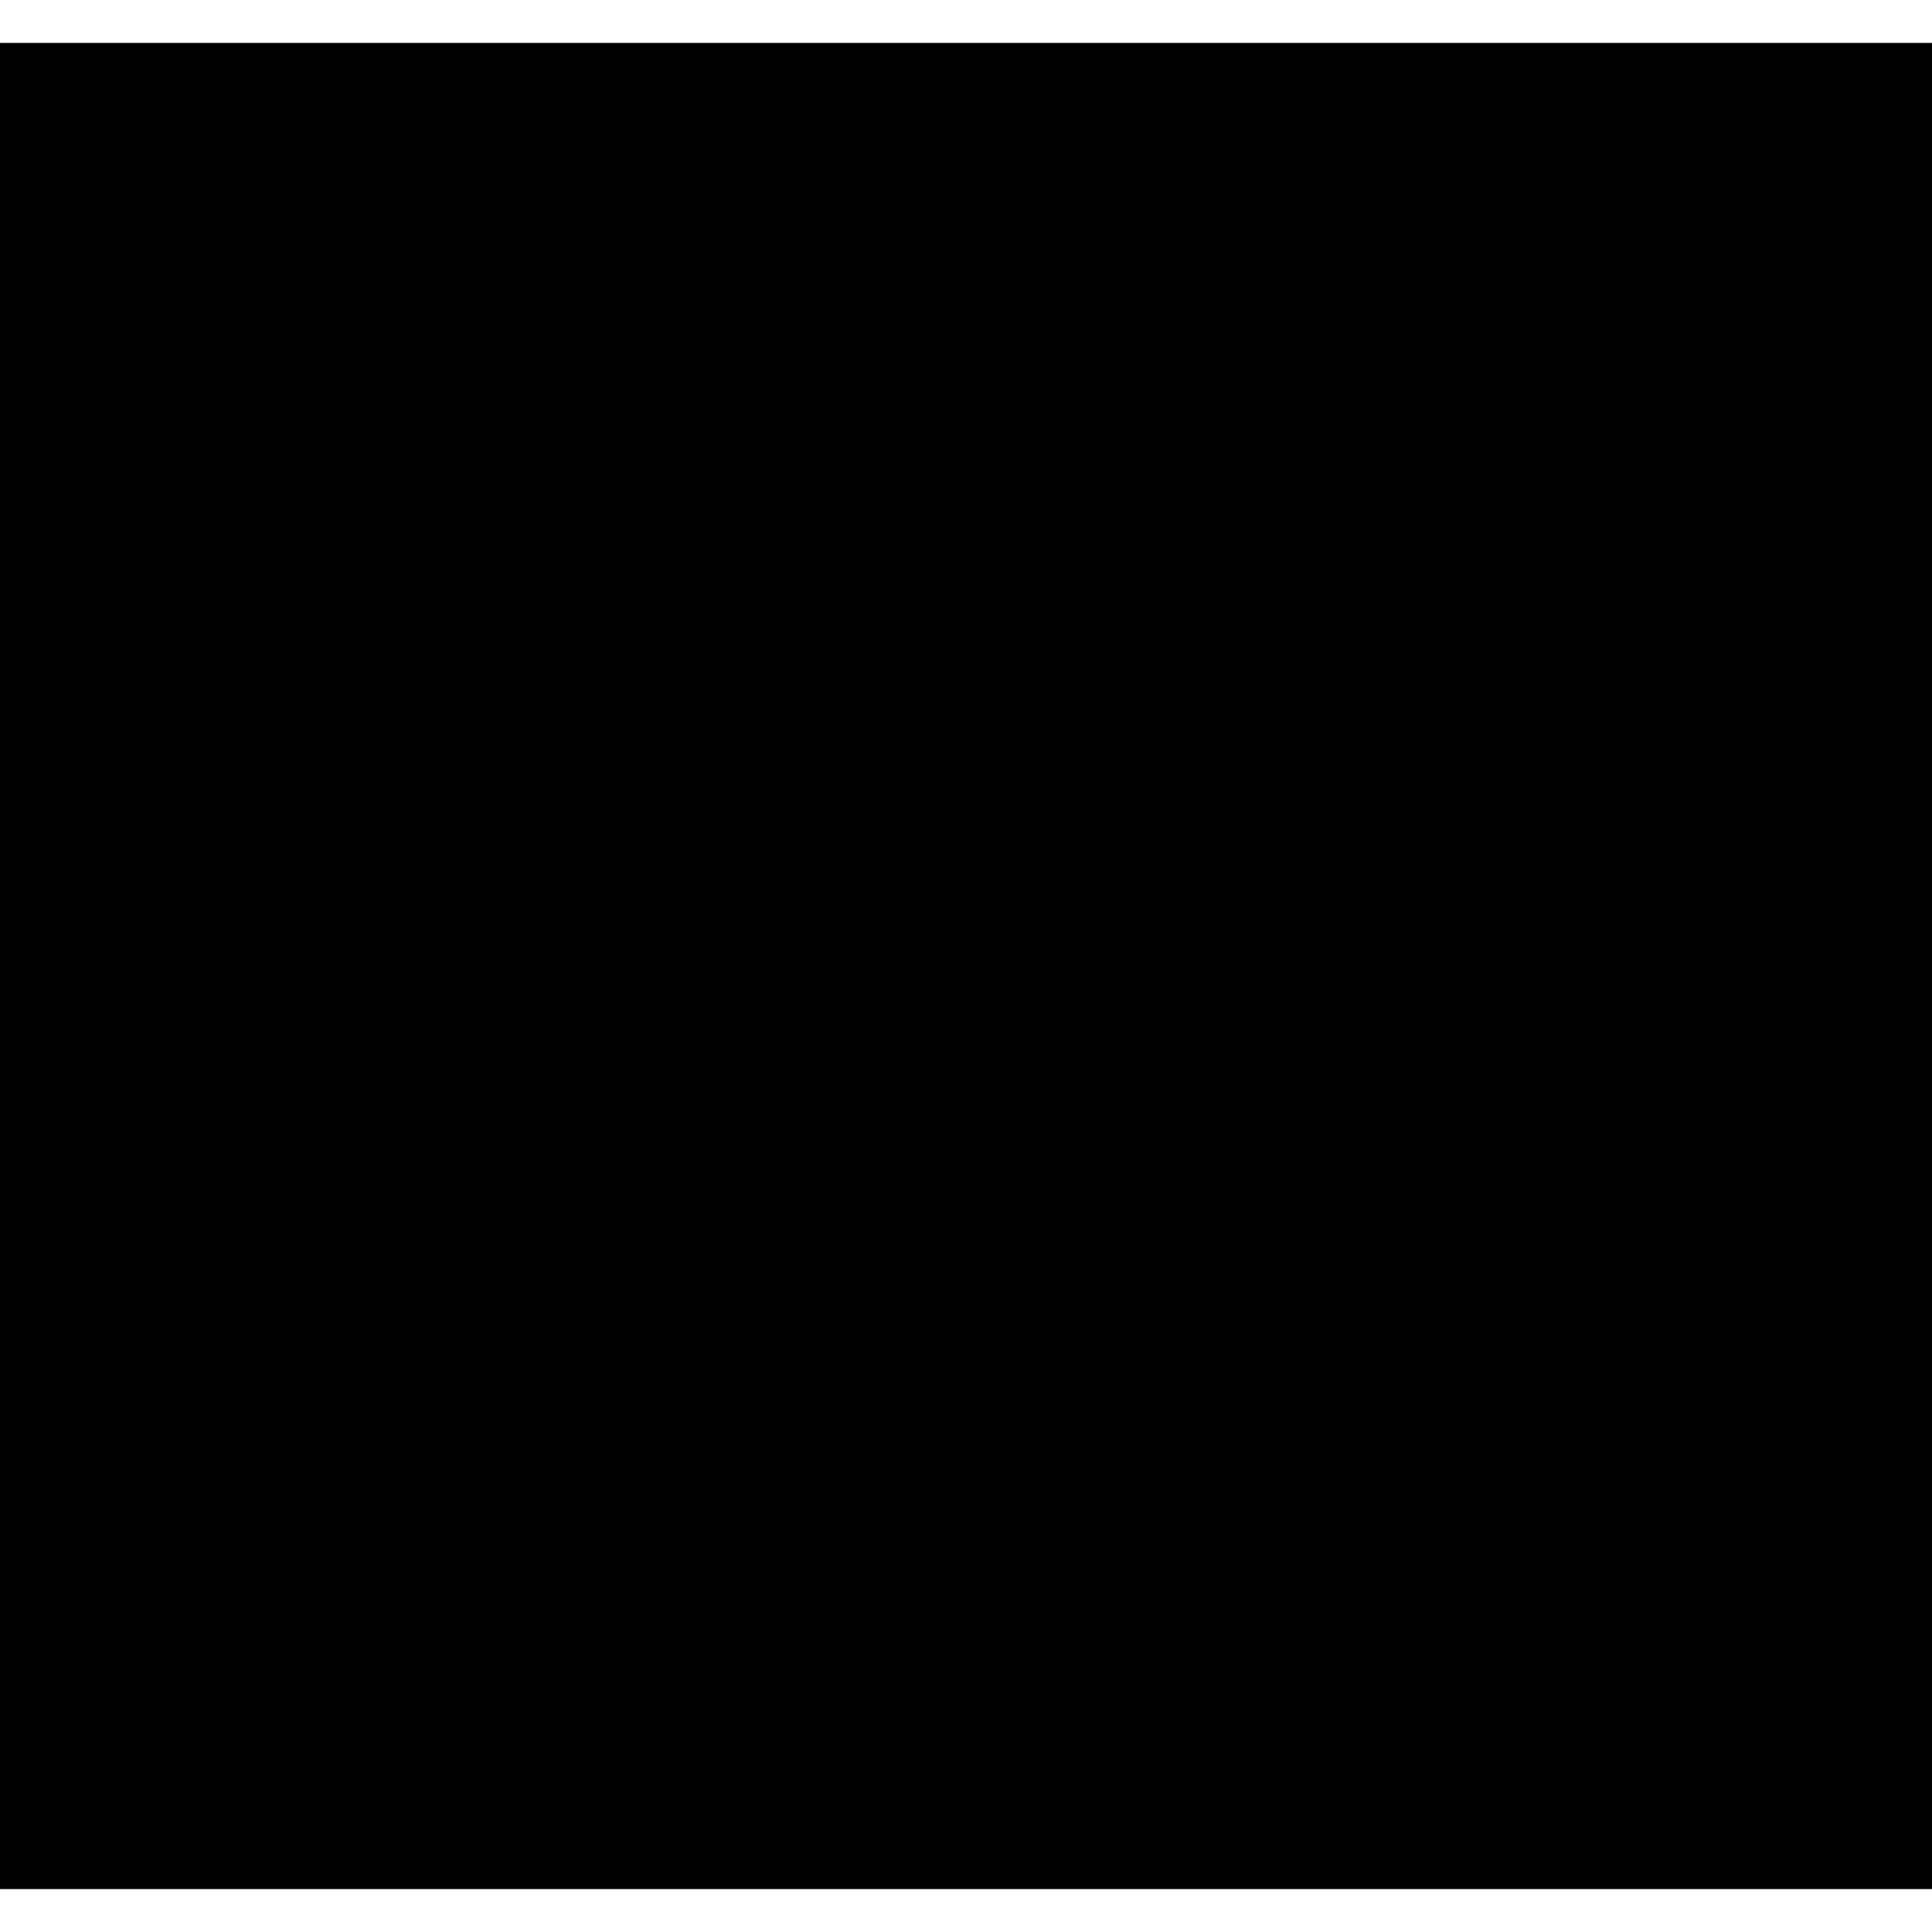
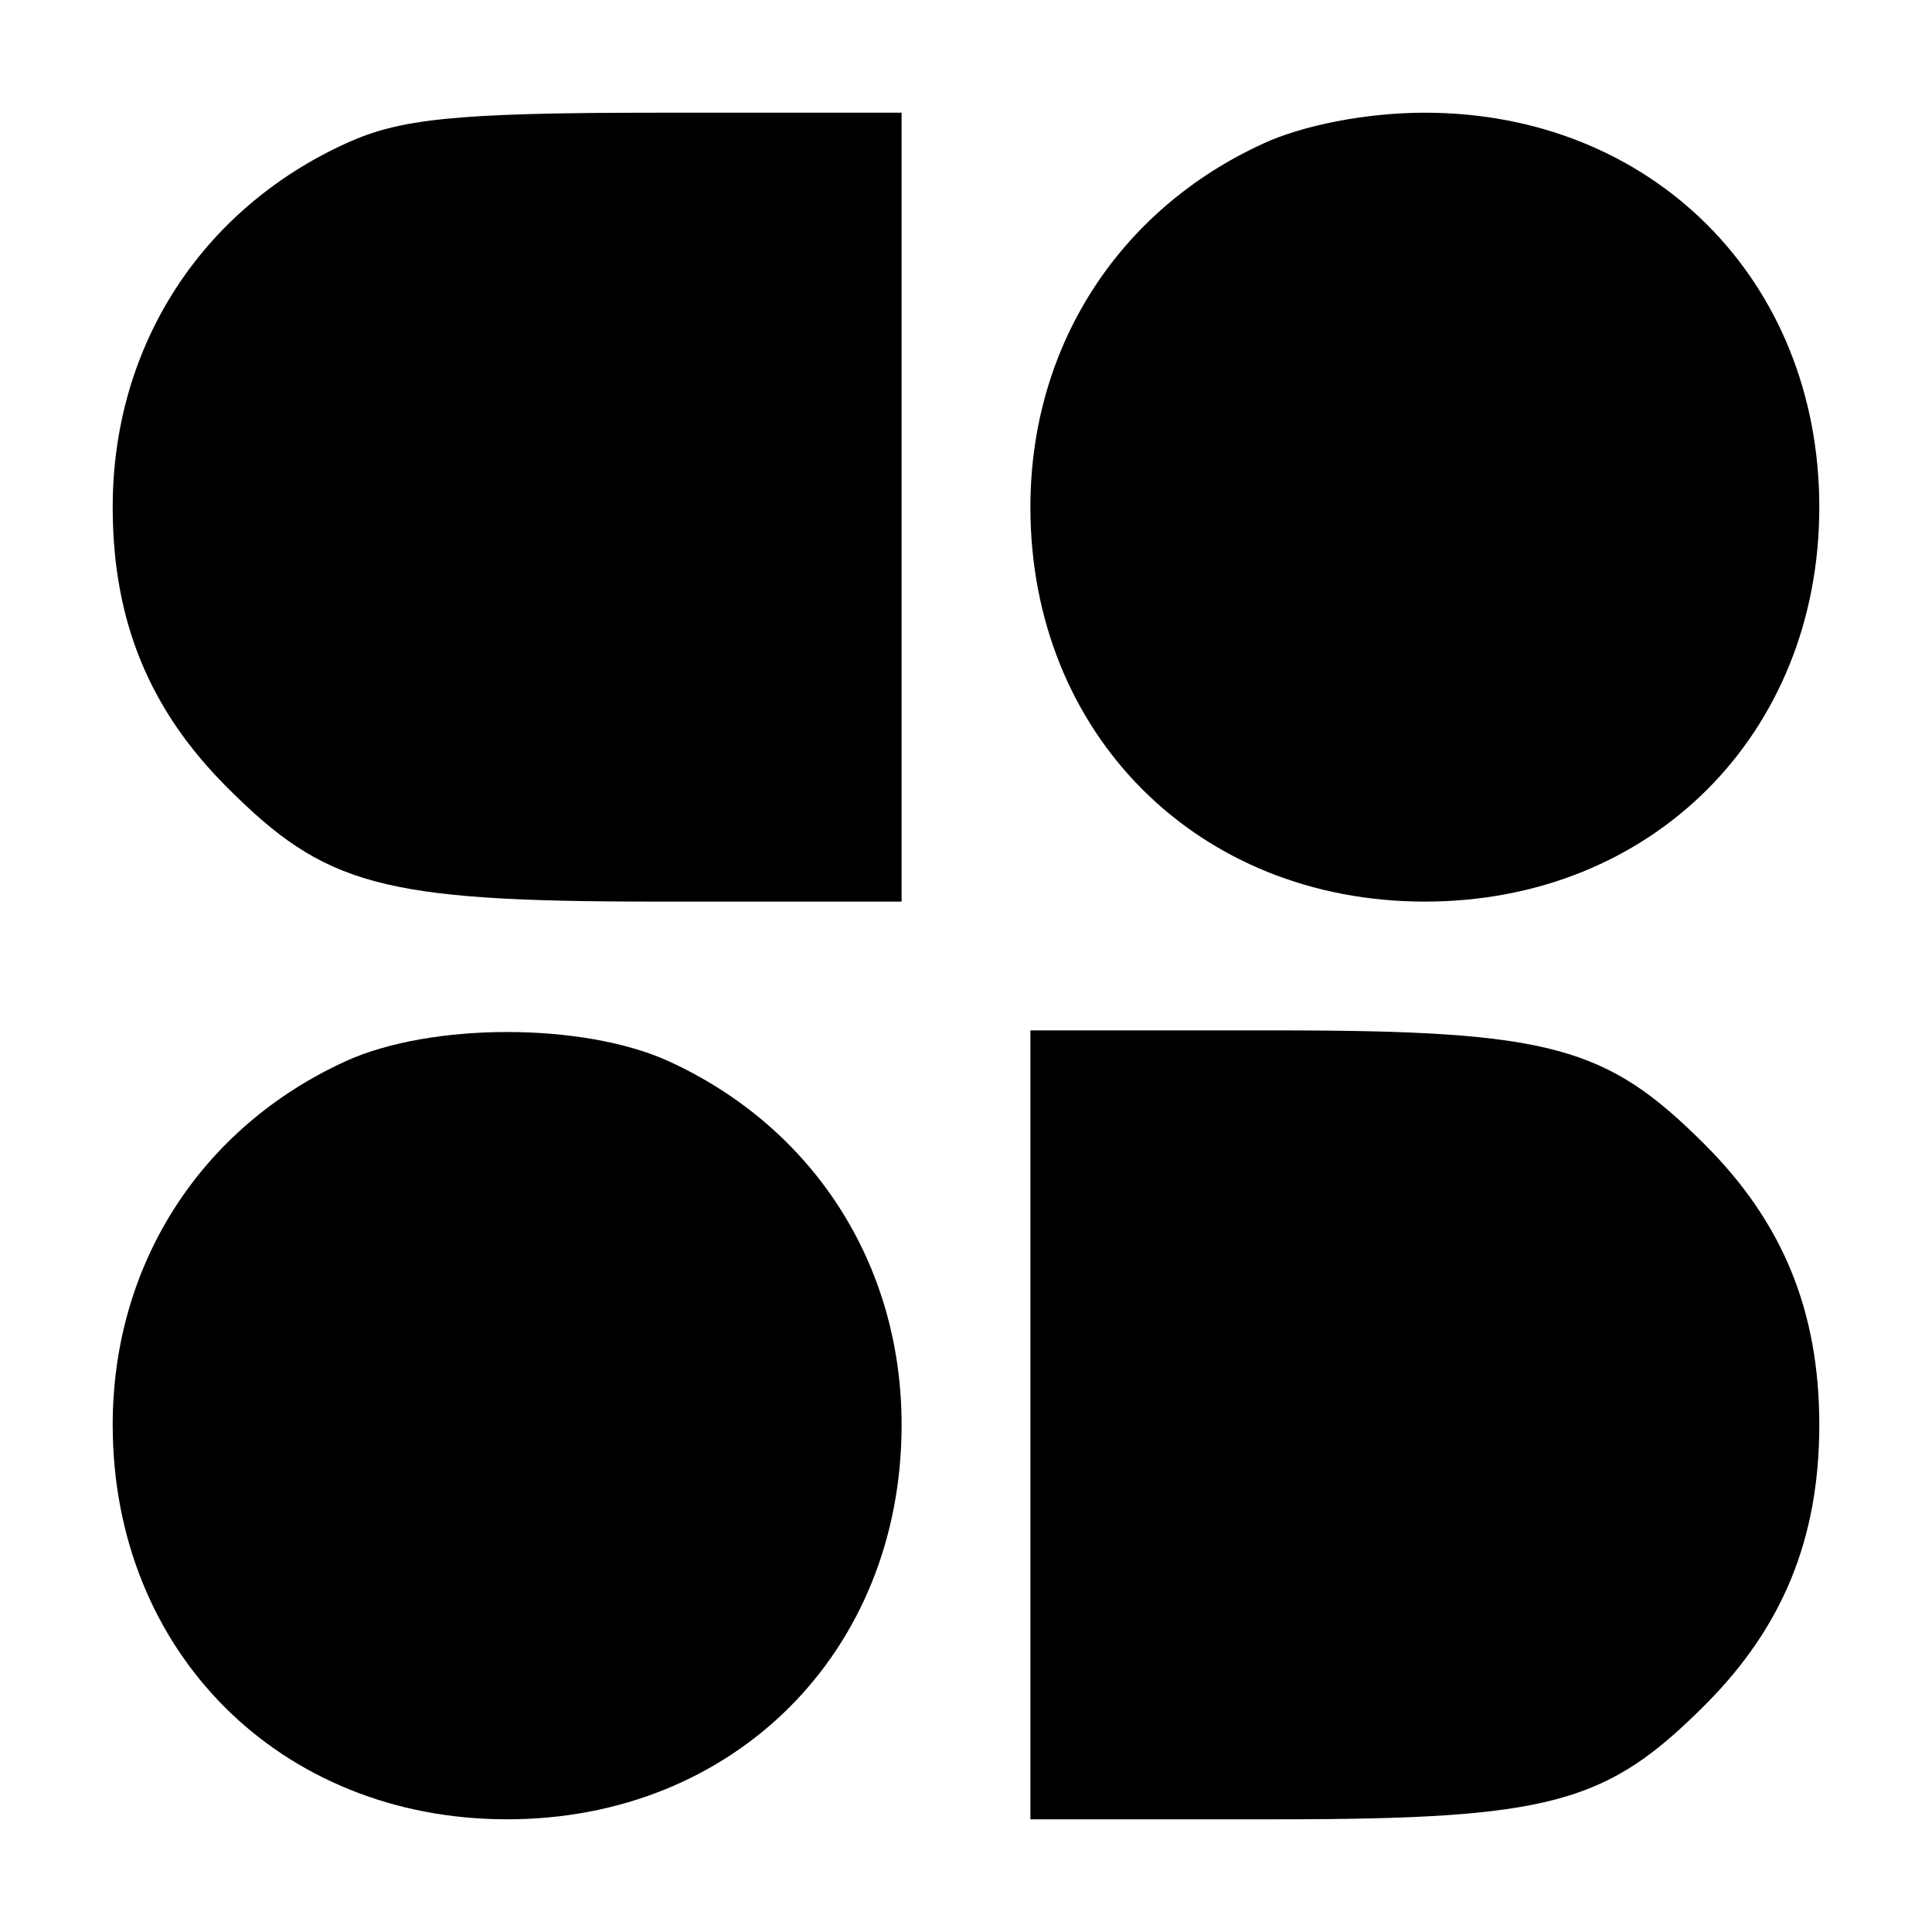
- <svg xmlns="http://www.w3.org/2000/svg" version="1.0" width="90pt" height="90pt" viewBox="0 0 90 90" preserveAspectRatio="xMidYMid meet">
-   <g transform="translate(0,90) scale(0.1,-0.1)" fill="#000000" stroke="none">
-     <path d="M0 450 l0 -430 450 0 450 0 0 430 0 430 -450 0 -450 0 0 -430z" />
+ <svg xmlns="http://www.w3.org/2000/svg" version="1.0" width="120pt" height="120pt" viewBox="0 0 120 120" preserveAspectRatio="xMidYMid meet">
+   <g transform="translate(0,120) scale(0.1,-0.1)" fill="#000000" stroke="none">
+     <path d="M215 1111 c-90 -41 -145 -126 -145 -226 0 -71 23 -126 71 -174 61 -61 95 -71 267 -71 l152 0 0 245 0 245 -152 0 c-127 0 -160 -4 -193 -19z" />
+     <path d="M785 1111 c-90 -41 -145 -126 -145 -226 0 -141 104 -245 245 -245 141 0 245 104 245 245 0 141 -104 245 -245 245 -37 0 -76 -8 -100 -19z" />
+     <path d="M215 541 c-90 -41 -145 -126 -145 -226 0 -141 104 -245 245 -245 141 0 245 104 245 245 0 100 -55 185 -145 226 -53 24 -147 24 -200 0z" />
+     <path d="M640 315 l0 -245 153 0 c171 0 205 10 266 71 48 48 71 103 71 174 0 71 -23 126 -71 174 -61 61 -95 71 -266 71 l-153 0 0 -245z" />
  </g>
</svg>
